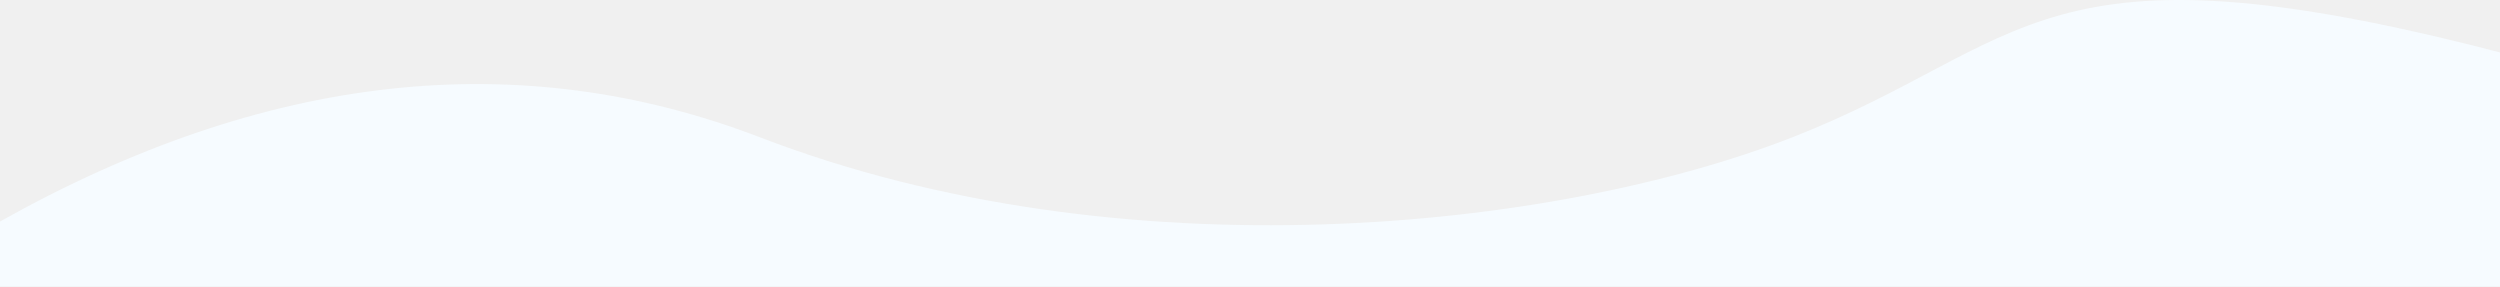
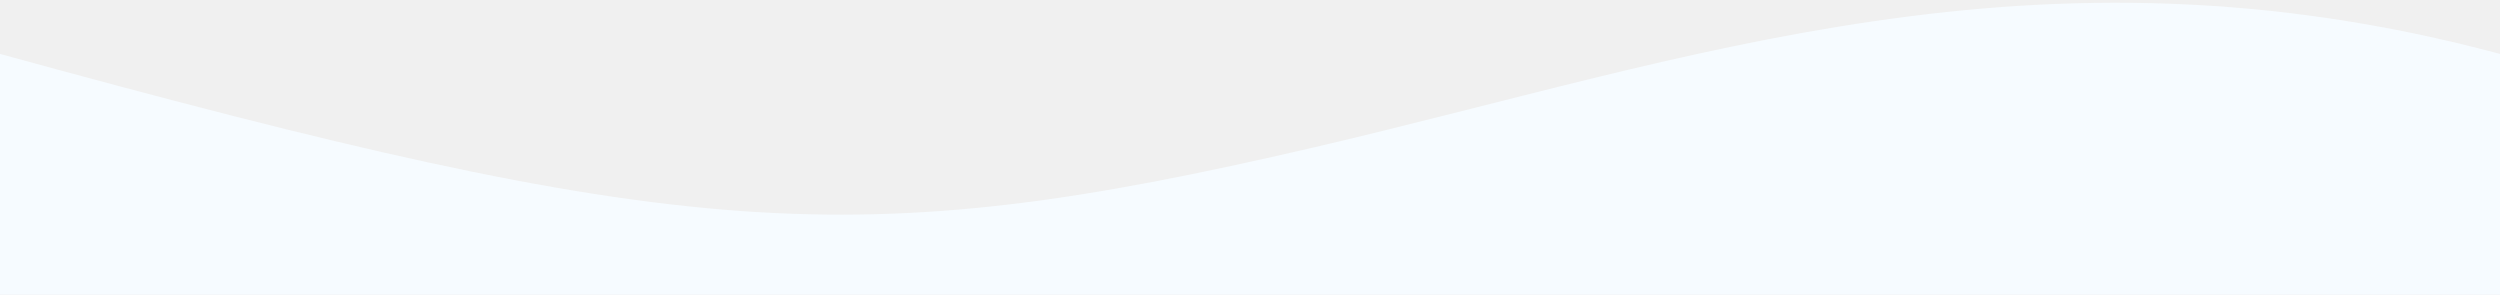
- <svg xmlns="http://www.w3.org/2000/svg" xmlns:xlink="http://www.w3.org/1999/xlink" width="1440" height="165">
-   <defs>
-     <path id="a" d="M0 0h1440v165H0z" />
-   </defs>
-   <g fill="none" fill-rule="evenodd">
-     <mask id="b" fill="#fff">
-       <use xlink:href="#a" />
-     </mask>
-     <g mask="url(#b)" fill="#F6FBFF">
-       <path d="M0 127.6C152.937 41.92 298.933 25.782 437.988 79.187c208.583 80.107 457.536 53.405 594.167 0C1168.785 25.782 1172.696-39.335 1440 30.224c267.304 69.56 0 698.192 0 698.192s-211.887 128.179-591.858 64.09C594.828 749.779 312.114 765.996 0 841.156V127.6z" />
-     </g>
-   </g>
+ <svg xmlns="http://www.w3.org/2000/svg" version="1.1" id="Layer_1" x="0px" y="0px" viewBox="0 0 1400 165" style="enable-background:new 0 0 1400 165;" xml:space="preserve">
+   <style type="text/css">
+ 	.st0{fill-rule:evenodd;clip-rule:evenodd;fill:#F6FBFF;}
+ </style>
+   <path class="st0" d="M1400,165V30.2c-259.9-69.6-453.8,3.3-664,52.3C478.3,142.5,382.1,135,0,30.2V165H1400z" />
</svg>
